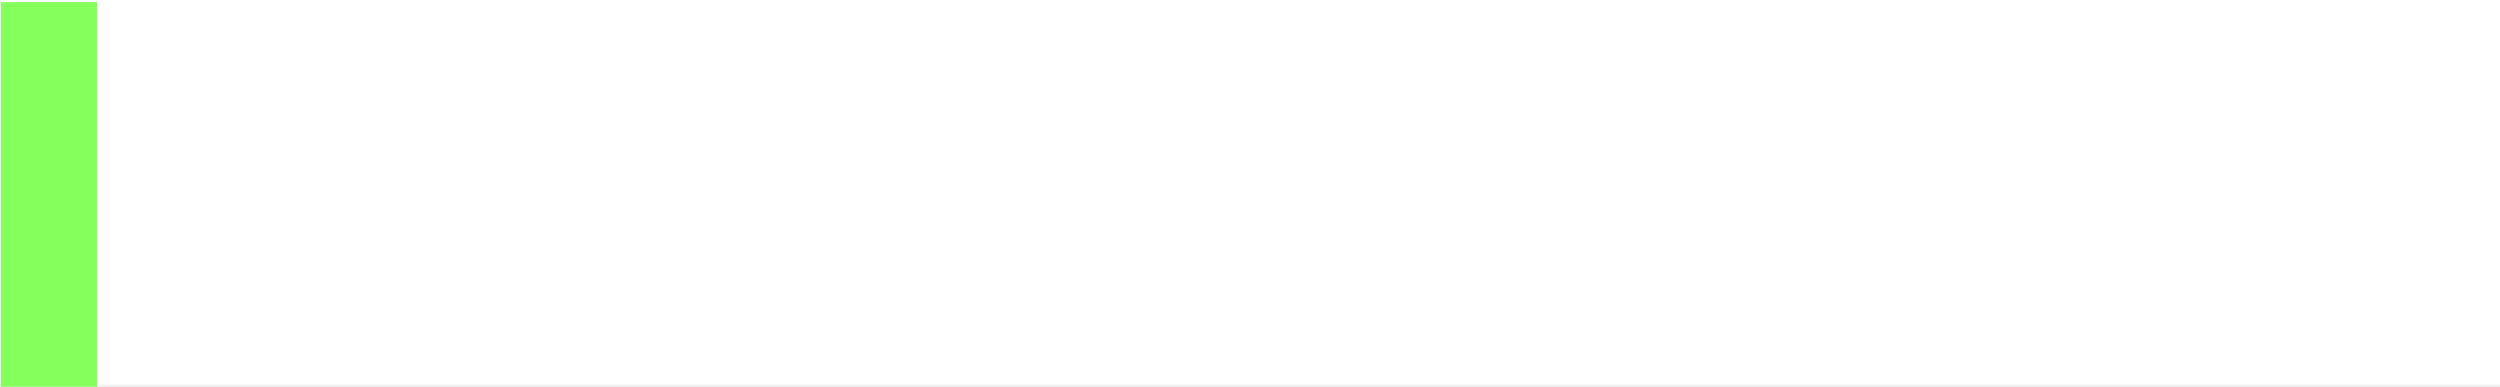
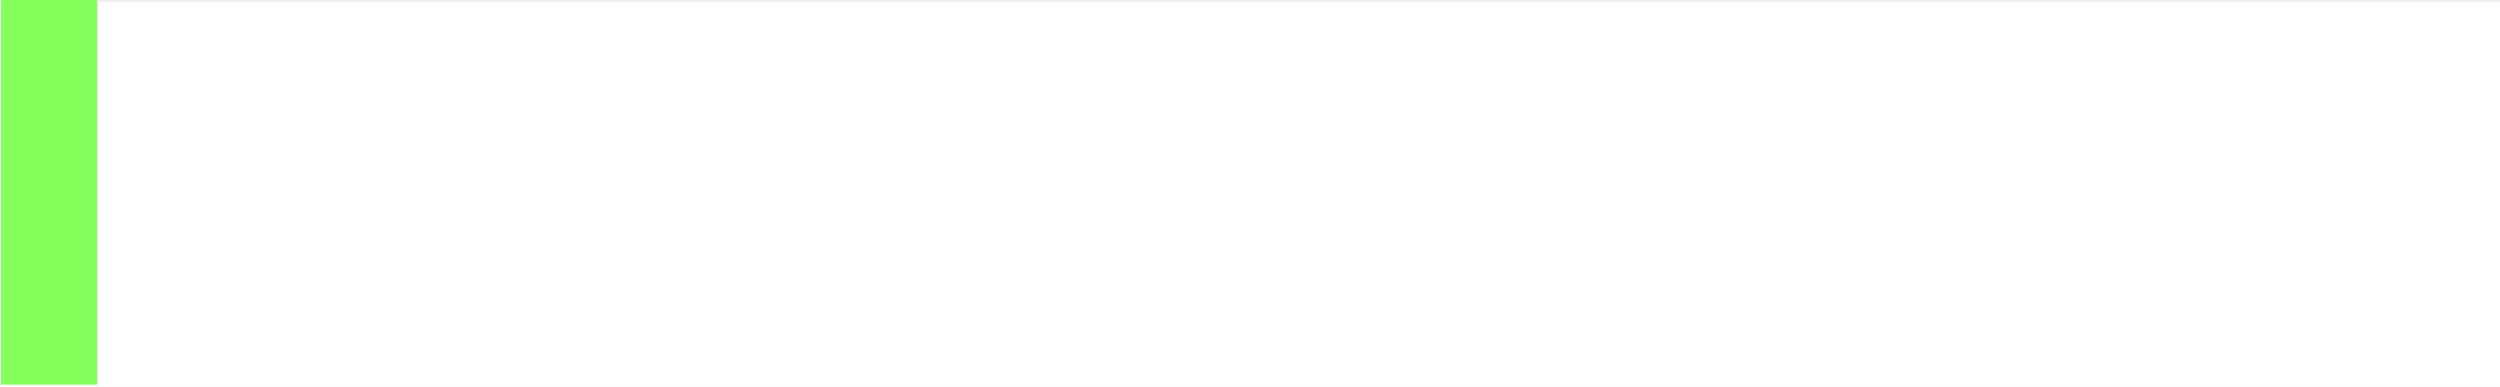
<svg xmlns="http://www.w3.org/2000/svg" viewBox="0 0 260 40.22">
  <defs>
    <style>.cls-1{fill:#fff;}.cls-2{fill:#85ff5c;}</style>
  </defs>
  <g id="Layer_2" data-name="Layer 2">
    <g id="Layer_1-2" data-name="Layer 1">
-       <rect class="cls-1" width="260" height="40" />
-       <rect class="cls-2" x="0.11" y="0.22" width="10" height="40" />
+       <rect class="cls-1" y="0.22" width="260" height="40" />
+       <rect class="cls-2" x="0.11" width="10" height="40" />
    </g>
  </g>
</svg>
